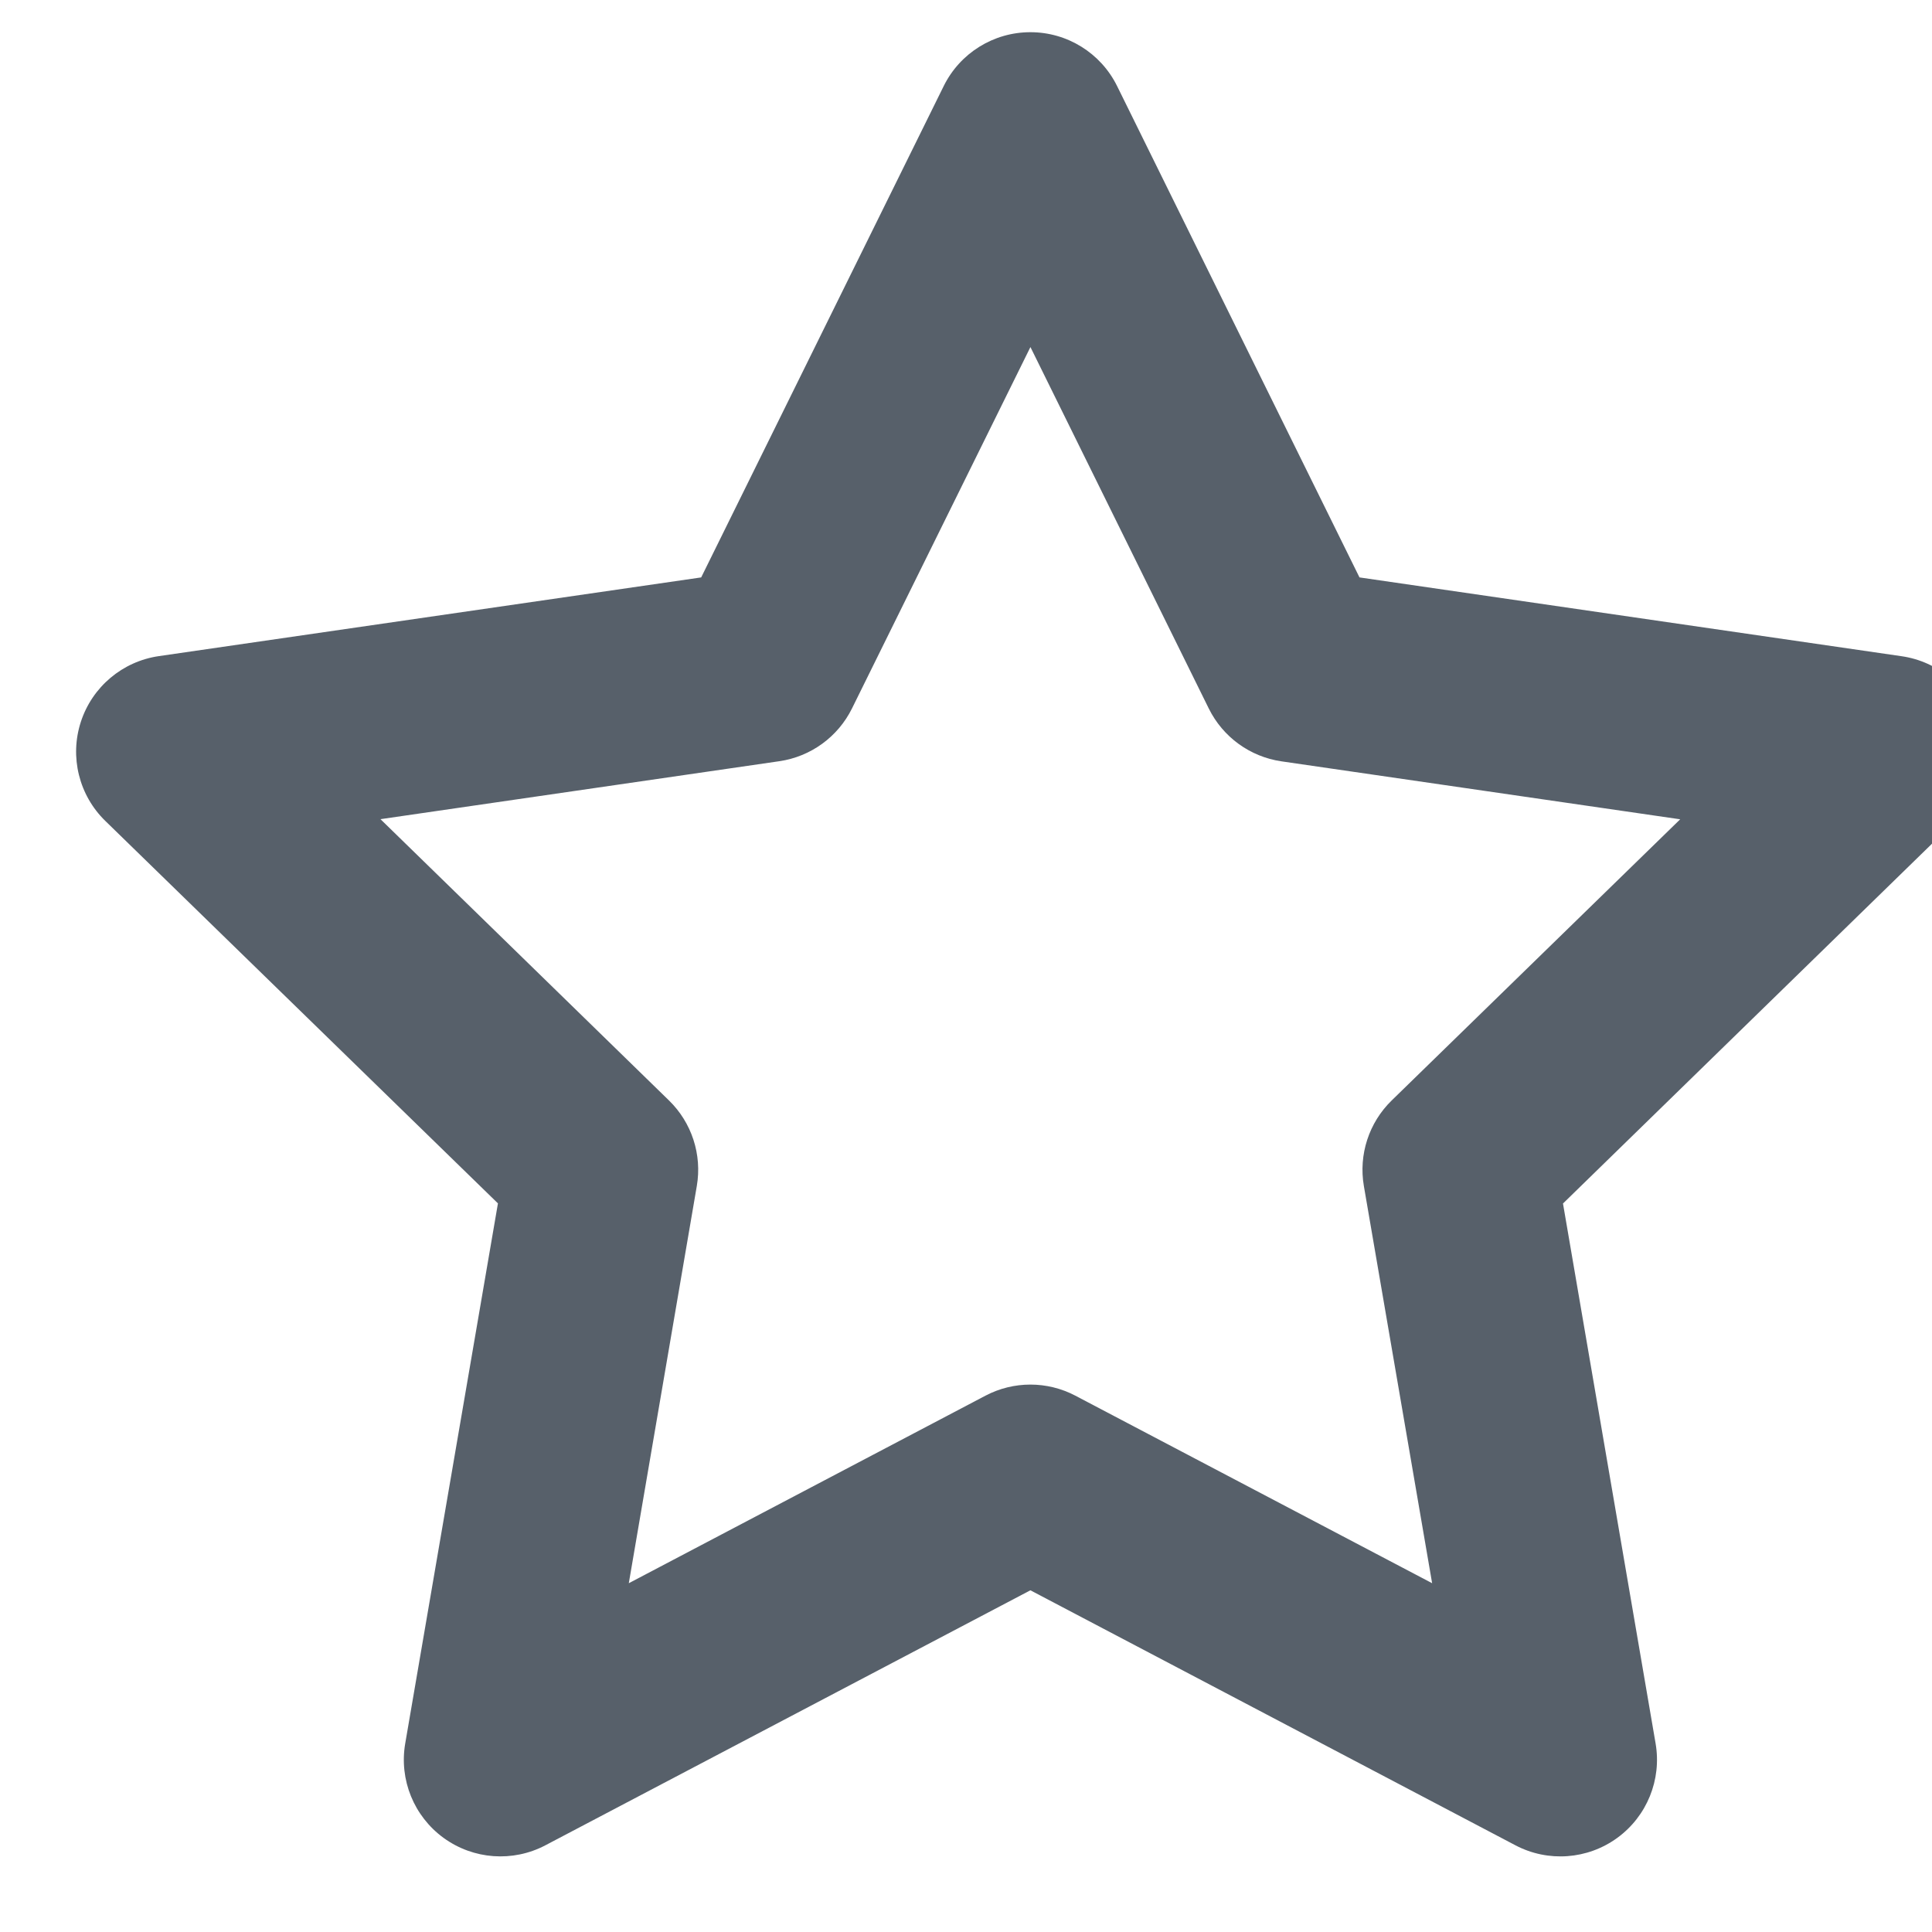
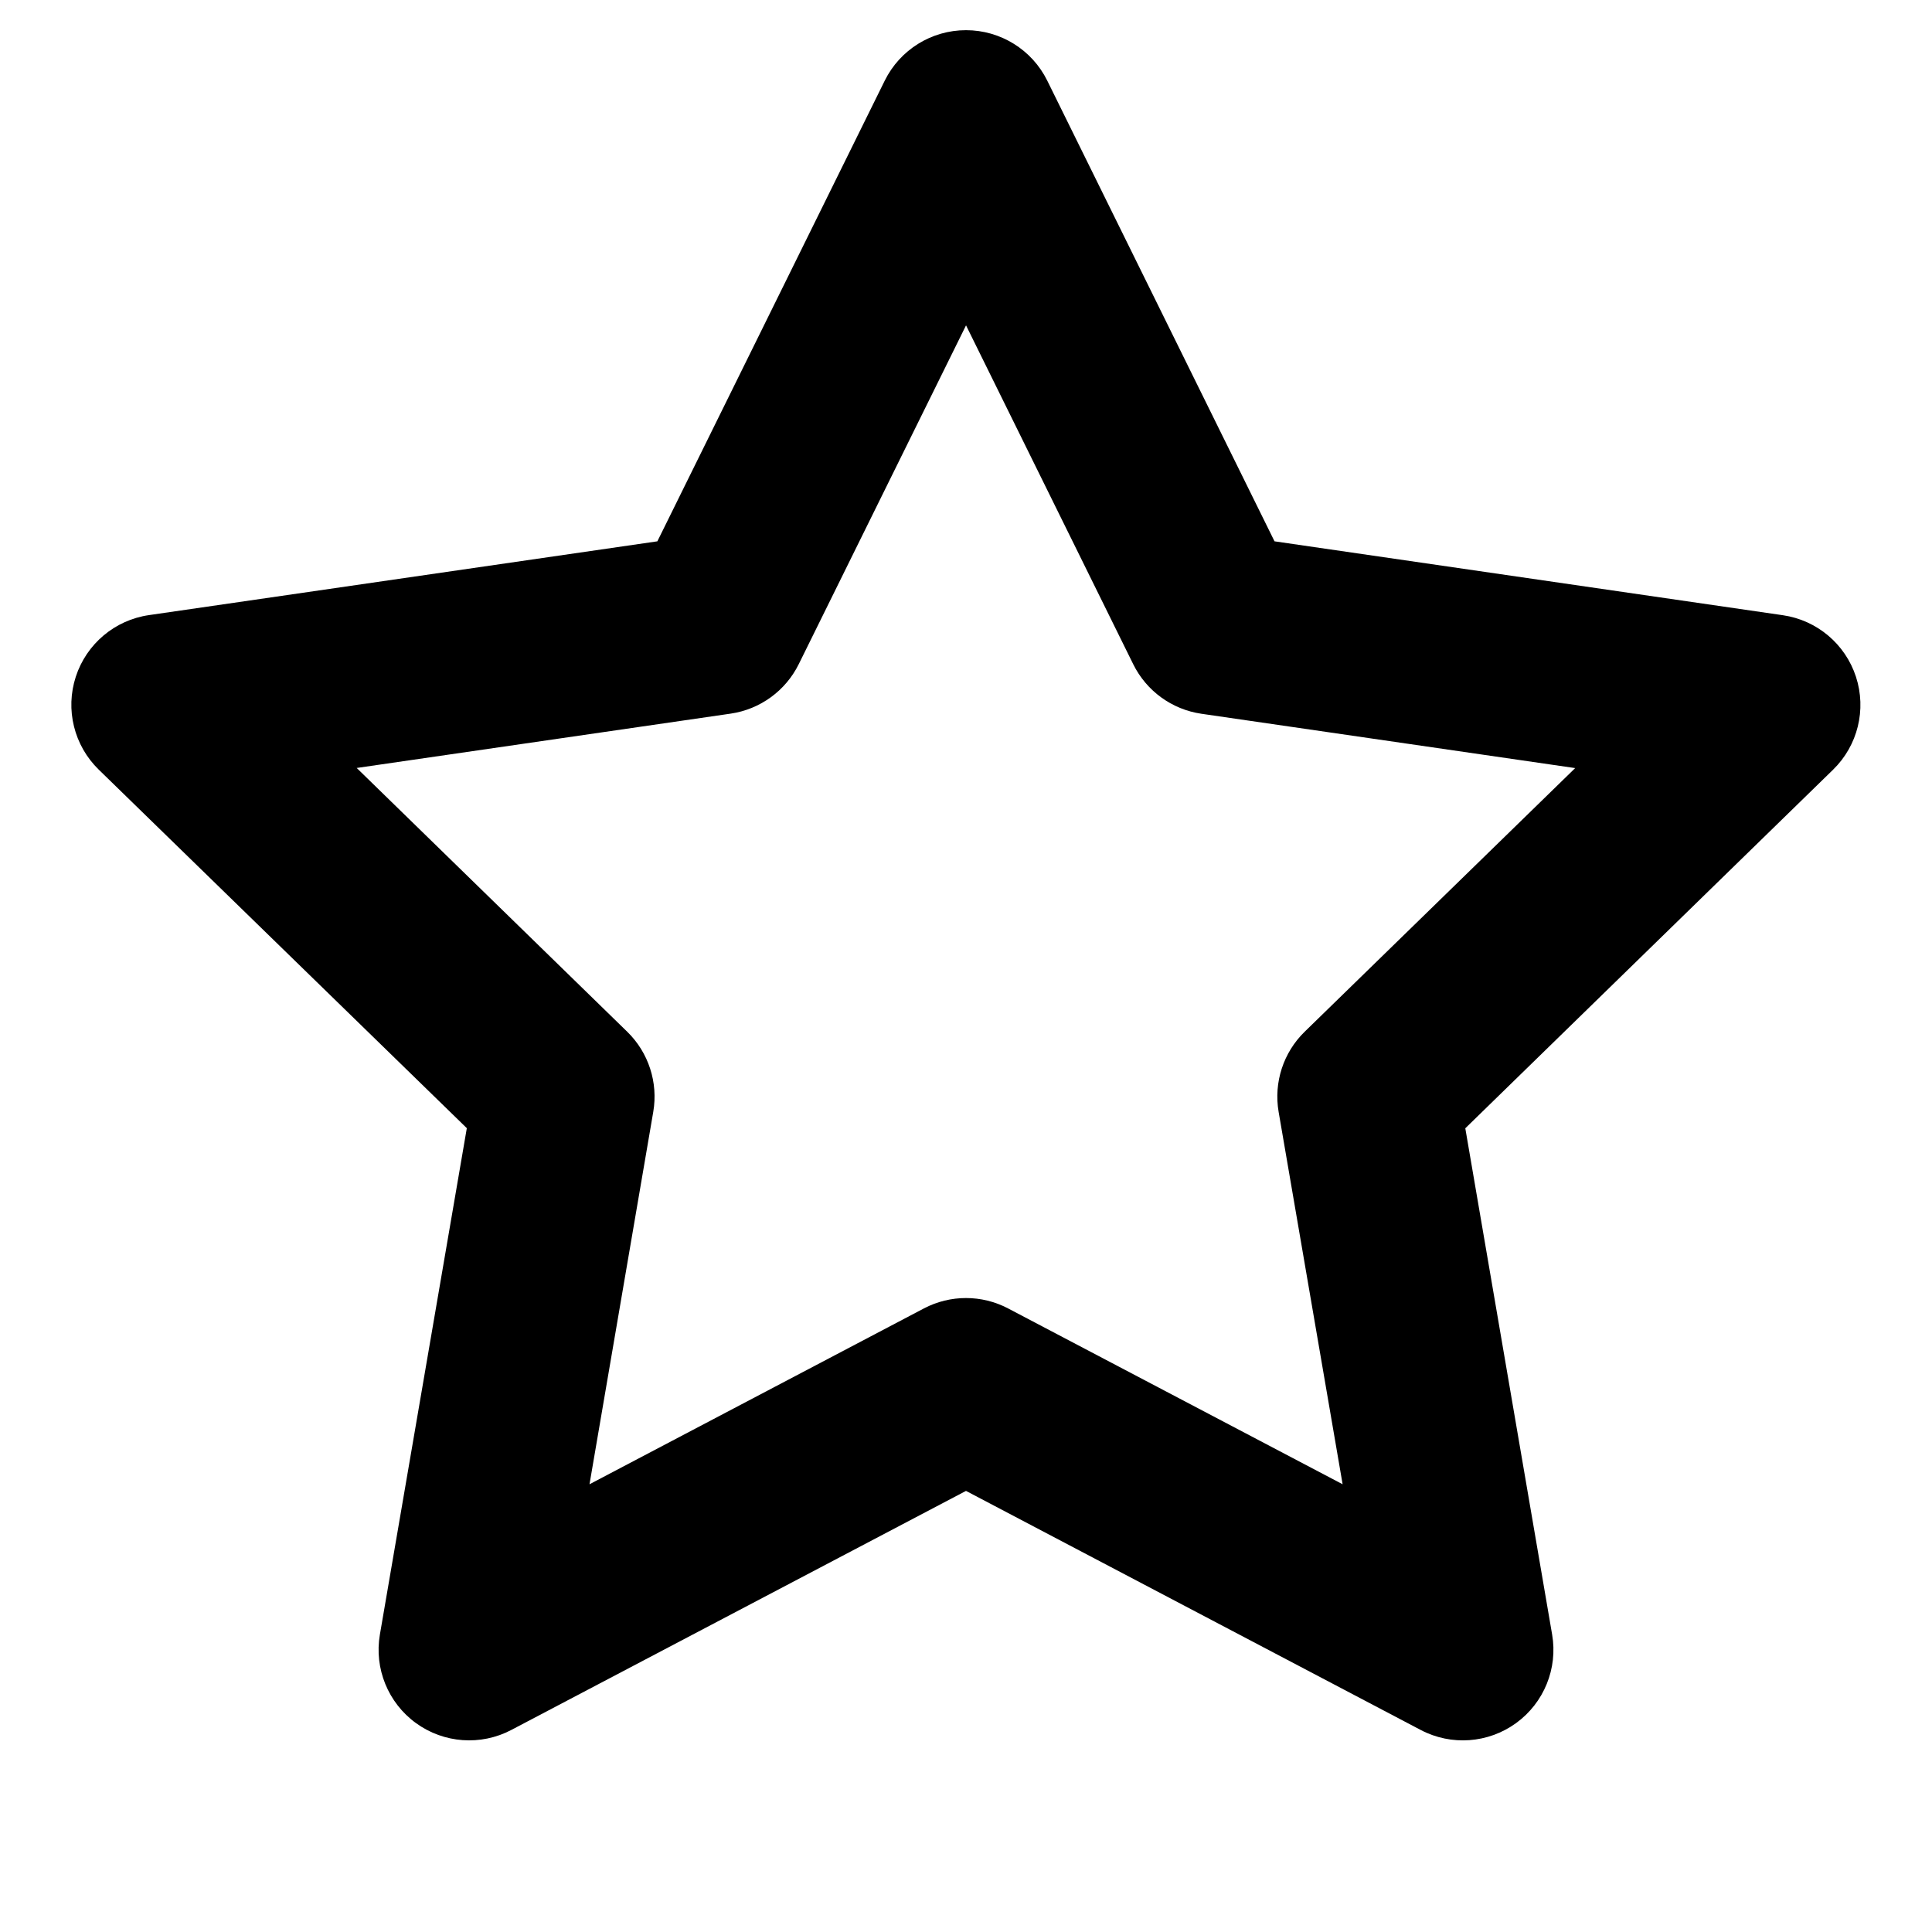
- <svg xmlns="http://www.w3.org/2000/svg" viewBox="0 0 15 15">
-   <path fill="#57606a" d="M8 .25a.75.75 0 01.673.418l1.882 3.815 4.21.612a.75.75 0 01.416 1.279l-3.046 2.97.719 4.192a.75.75 0 01-1.088.791L8 12.347l-3.766 1.98a.75.75 0 01-1.088-.79l.72-4.194L.818 6.374a.75.75 0 01.416-1.28l4.21-.611L7.327.668A.75.75 0 018 .25zm0 2.445L6.615 5.5a.75.75 0 01-.564.41l-3.097.45 2.24 2.184a.75.75 0 01.216.664l-.528 3.084 2.769-1.456a.75.75 0 01.698 0l2.77 1.456-.53-3.084a.75.75 0 01.216-.664l2.24-2.183-3.096-.45a.75.75 0 01-.564-.41L8 2.694v.001z" />
+ <svg xmlns="http://www.w3.org/2000/svg" viewBox="0 0 16 16">
+   <path fill-rule="evenodd" d="M8 .25a.75.75 0 01.673.418l1.882 3.815 4.21.612a.75.75 0 01.416 1.279l-3.046 2.97.719 4.192a.75.75 0 01-1.088.791L8 12.347l-3.766 1.98a.75.75 0 01-1.088-.79l.72-4.194L.818 6.374a.75.75 0 01.416-1.28l4.21-.611L7.327.668A.75.75 0 018 .25zm0 2.445L6.615 5.5a.75.75 0 01-.564.41l-3.097.45 2.24 2.184a.75.75 0 01.216.664l-.528 3.084 2.769-1.456a.75.75 0 01.698 0l2.77 1.456-.53-3.084a.75.75 0 01.216-.664l2.24-2.183-3.096-.45a.75.75 0 01-.564-.41L8 2.694v.001z" />
</svg>
